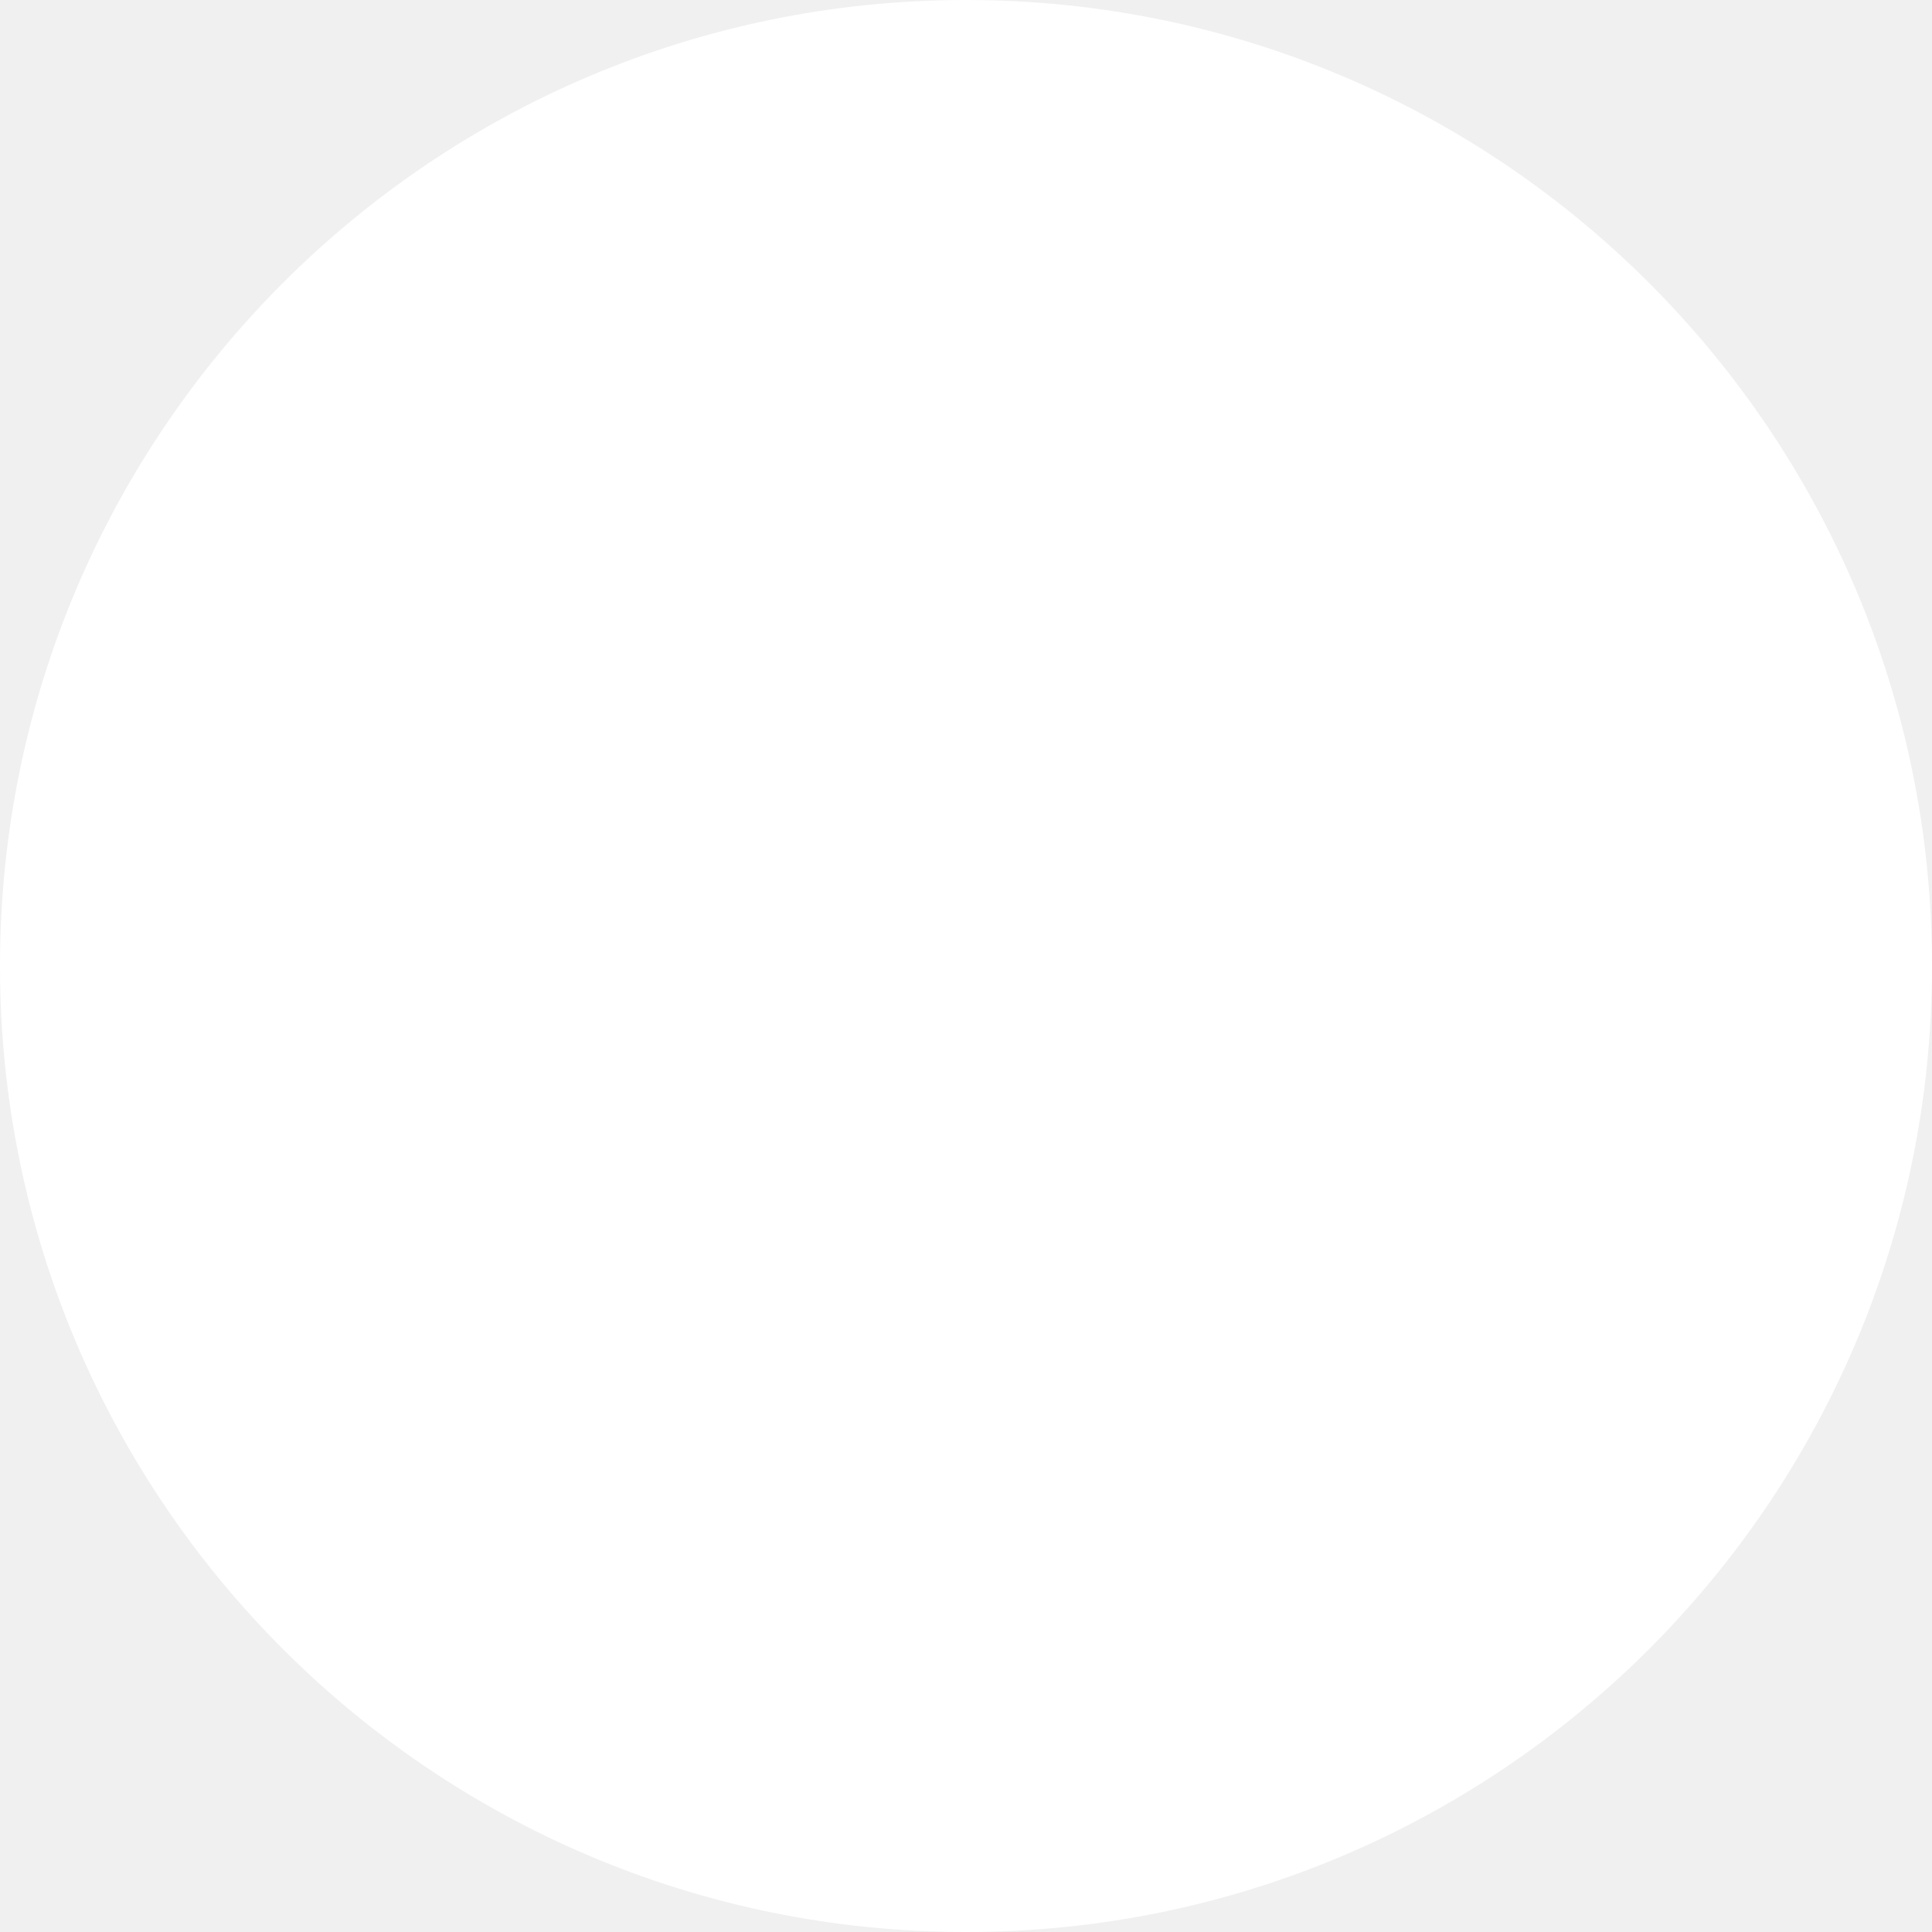
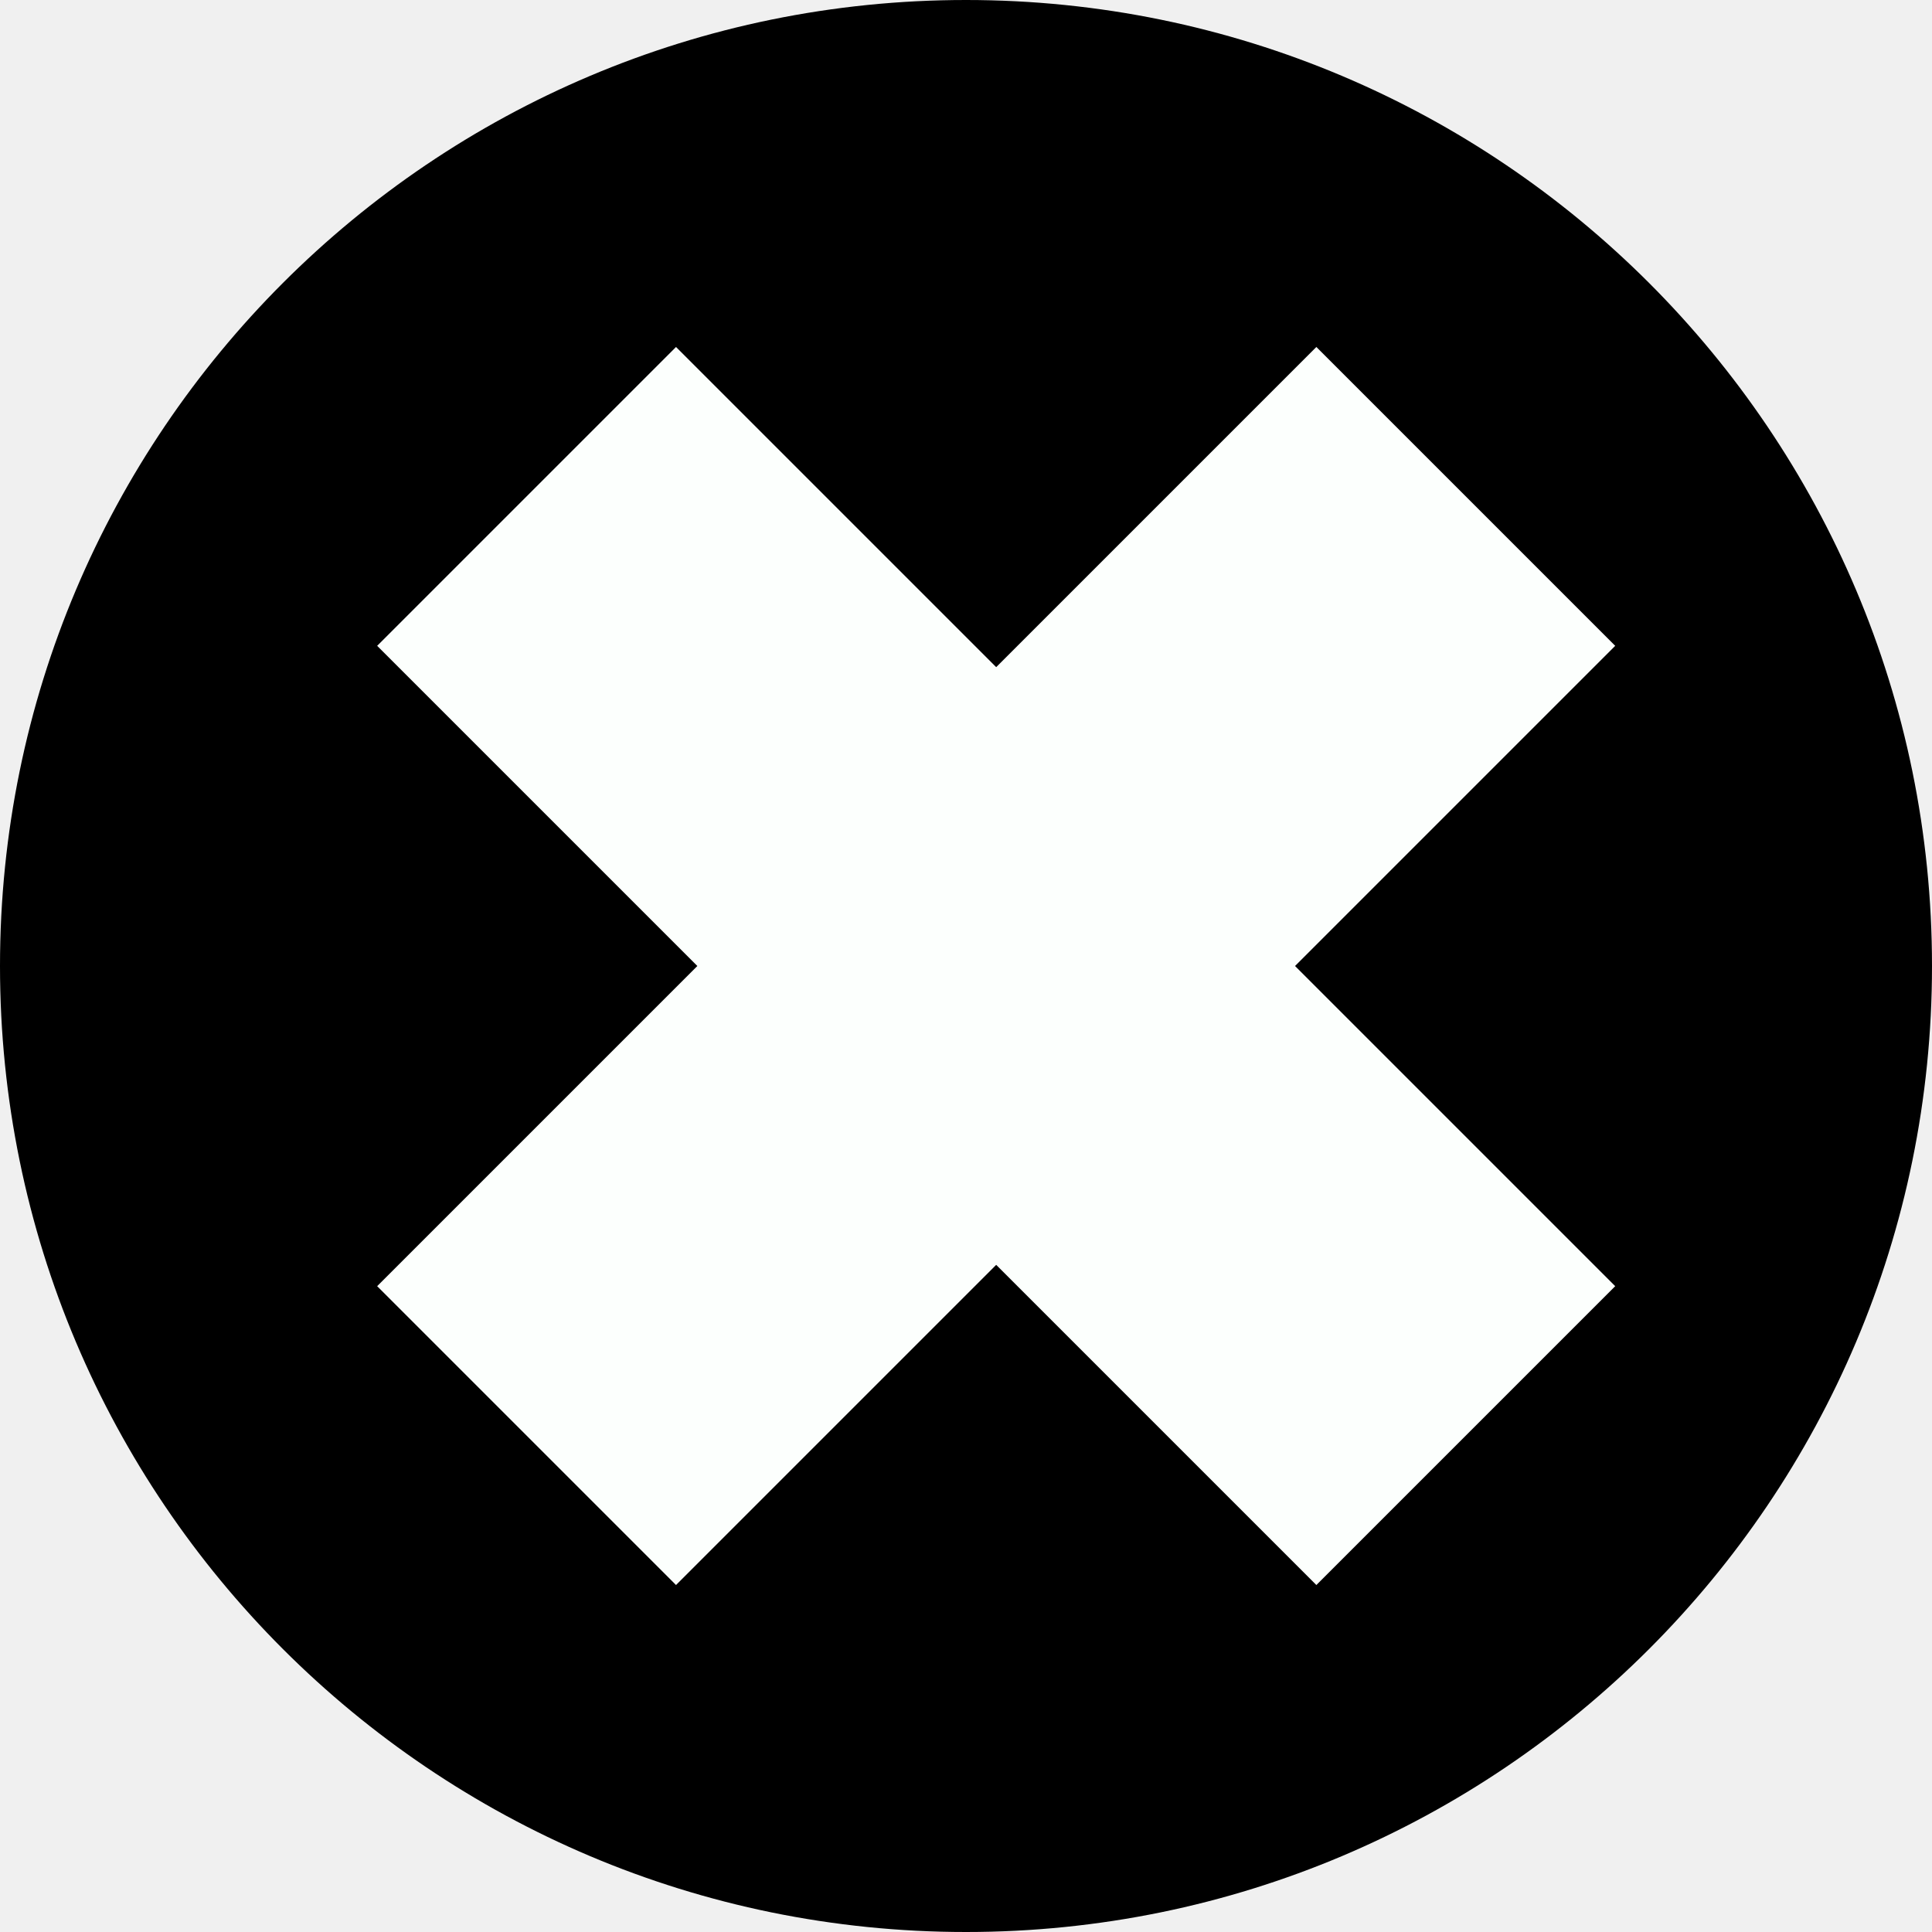
<svg xmlns="http://www.w3.org/2000/svg" width="32px" height="32px" viewBox="0 0 32 32" version="1.1">
  <g id="close" stroke="none" stroke-width="1" fill="none" fill-rule="evenodd">
-     <path d="M16,32 C7.163,32 0,24.837 0,16 C0,7.163 7.163,0 16,0 C24.837,0 32,7.163 32,16 C32,24.837 24.837,32 16,32 Z" id="Combined-Shape" fill="#FFFFFF" />
+     <circle id="Combined-Shape" fill="#000000" cx="16" cy="16" r="16" />
+     <path d="M21.45,16 L26.753,21.303 L21.803,26.253 L16.5,20.95 L11.197,26.253 L6.247,21.303 L11.55,16 L6.247,10.697 L11.197,5.747 L16.5,11.05 L21.803,5.747 L26.753,10.697 L21.45,16 Z" id="Combined-Shape" fill="#FCFFFD" />
  </g>
</svg>
